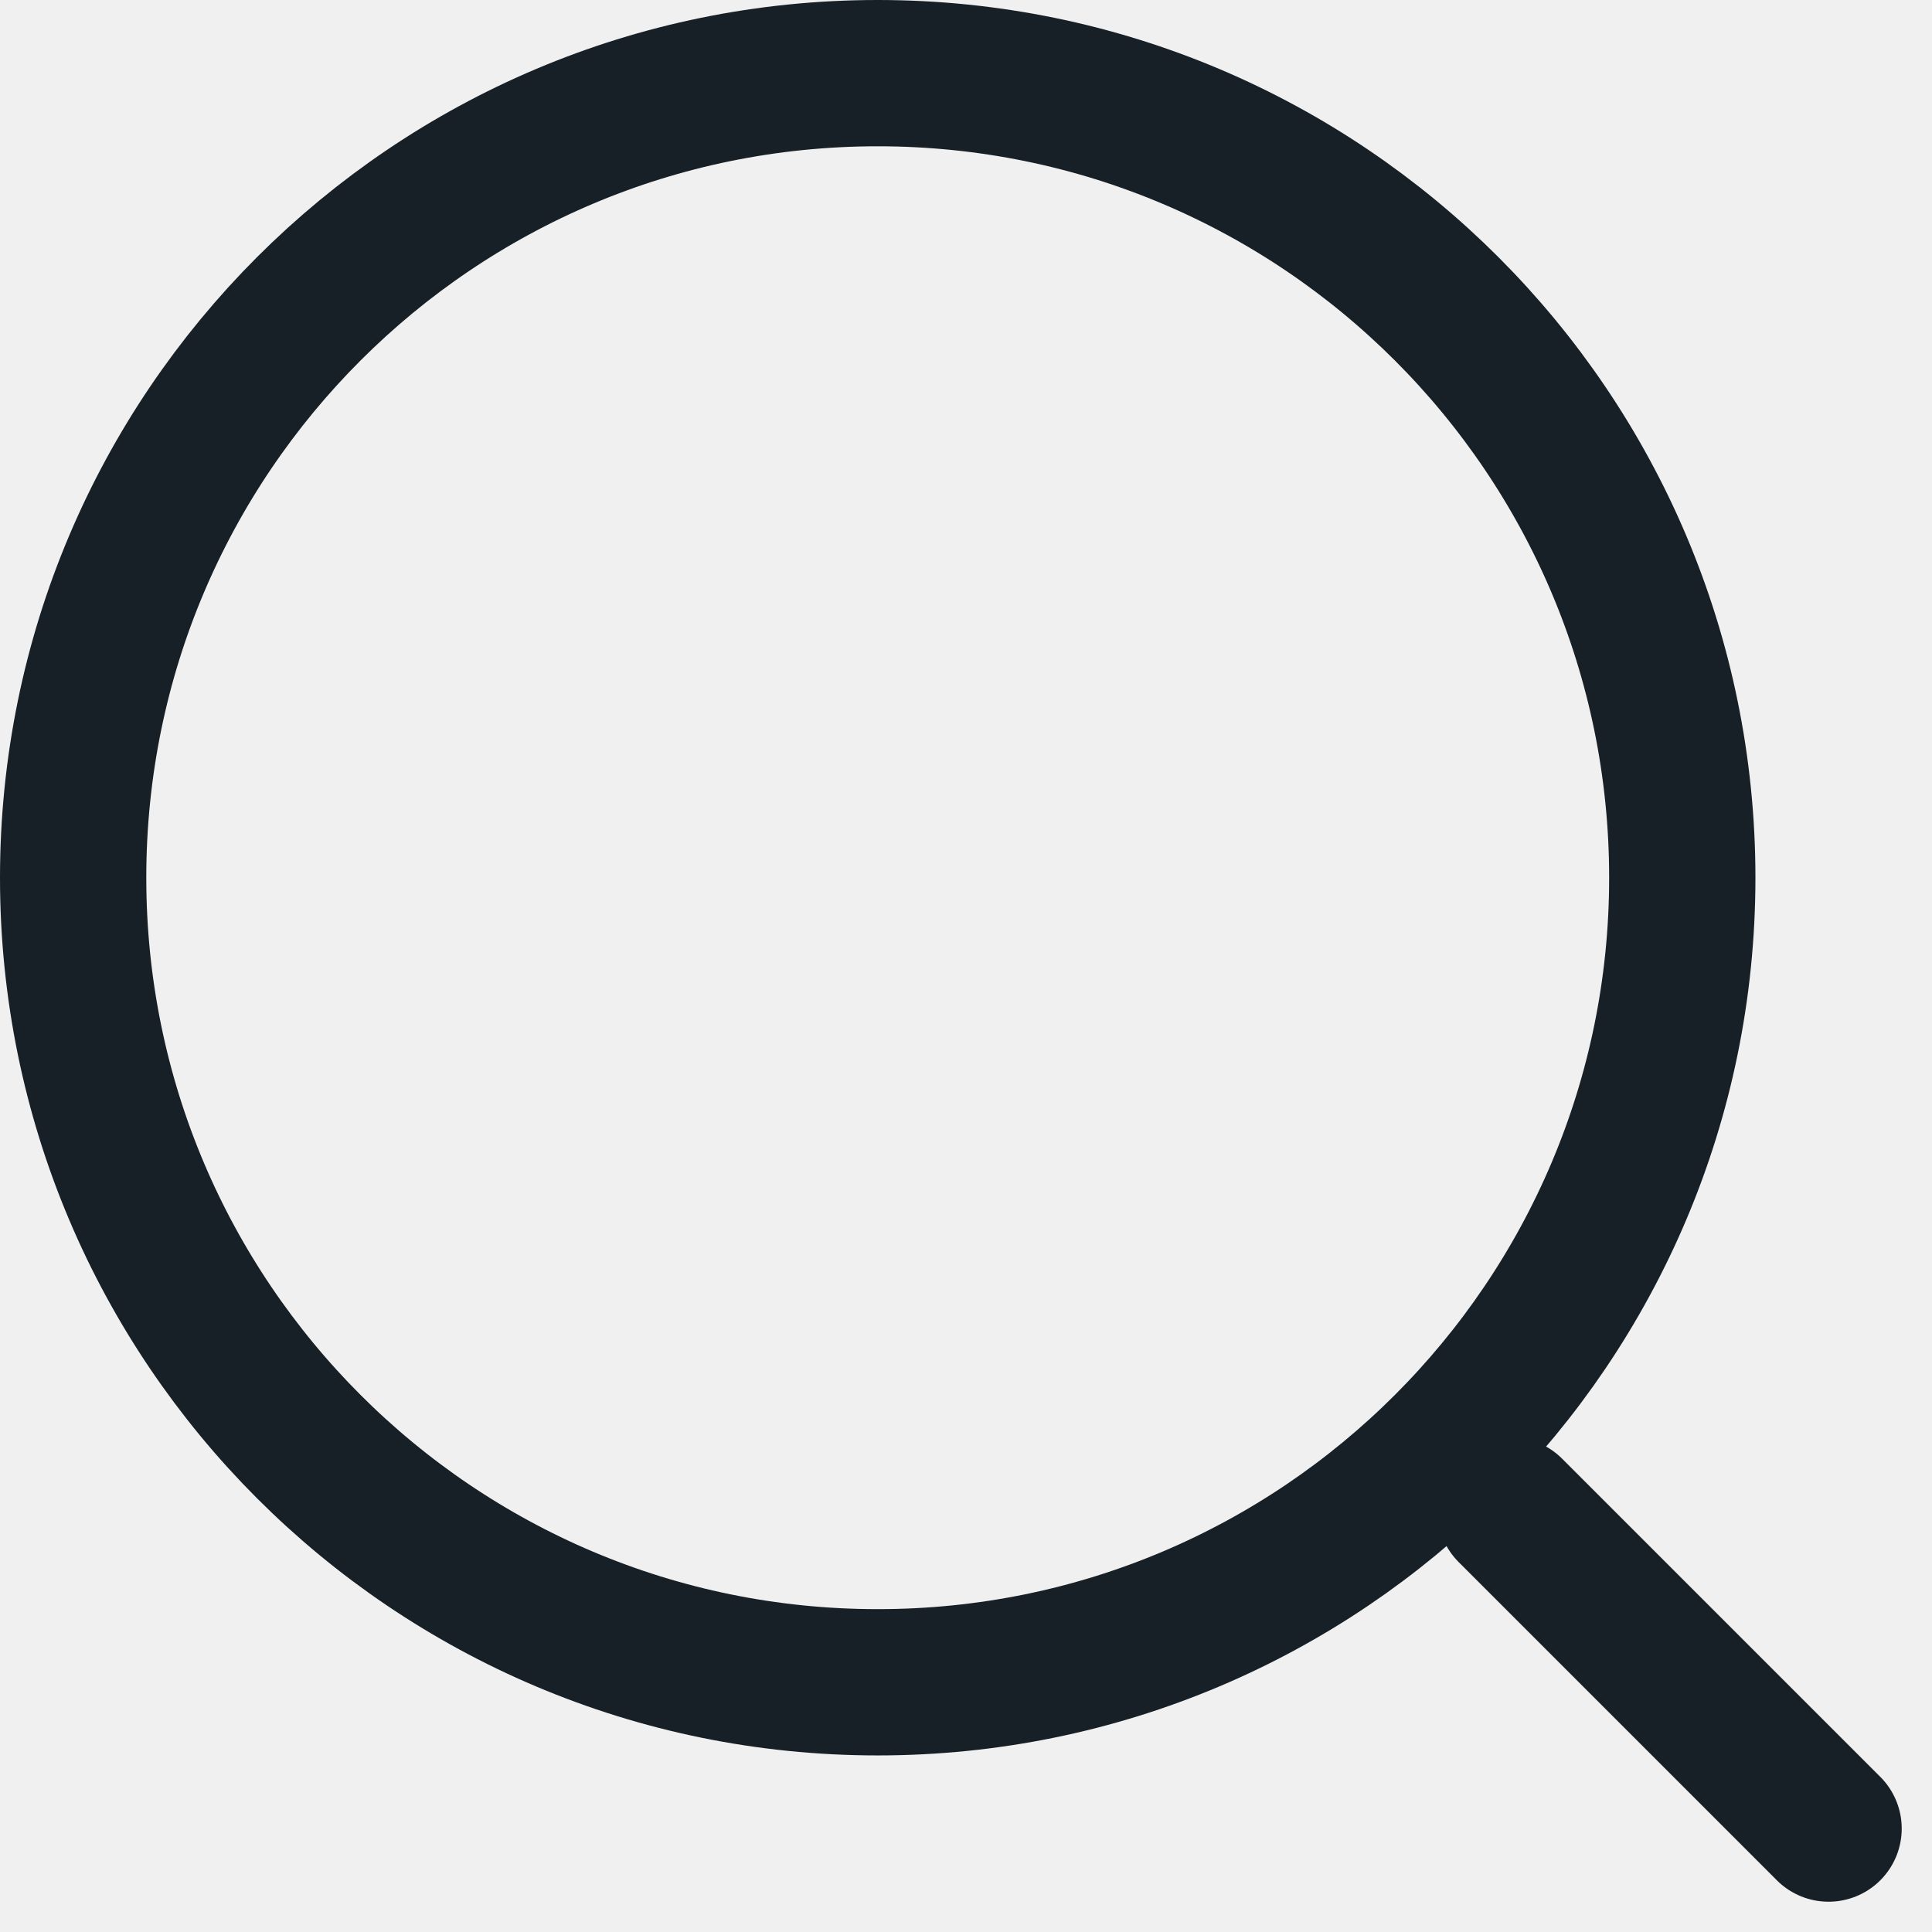
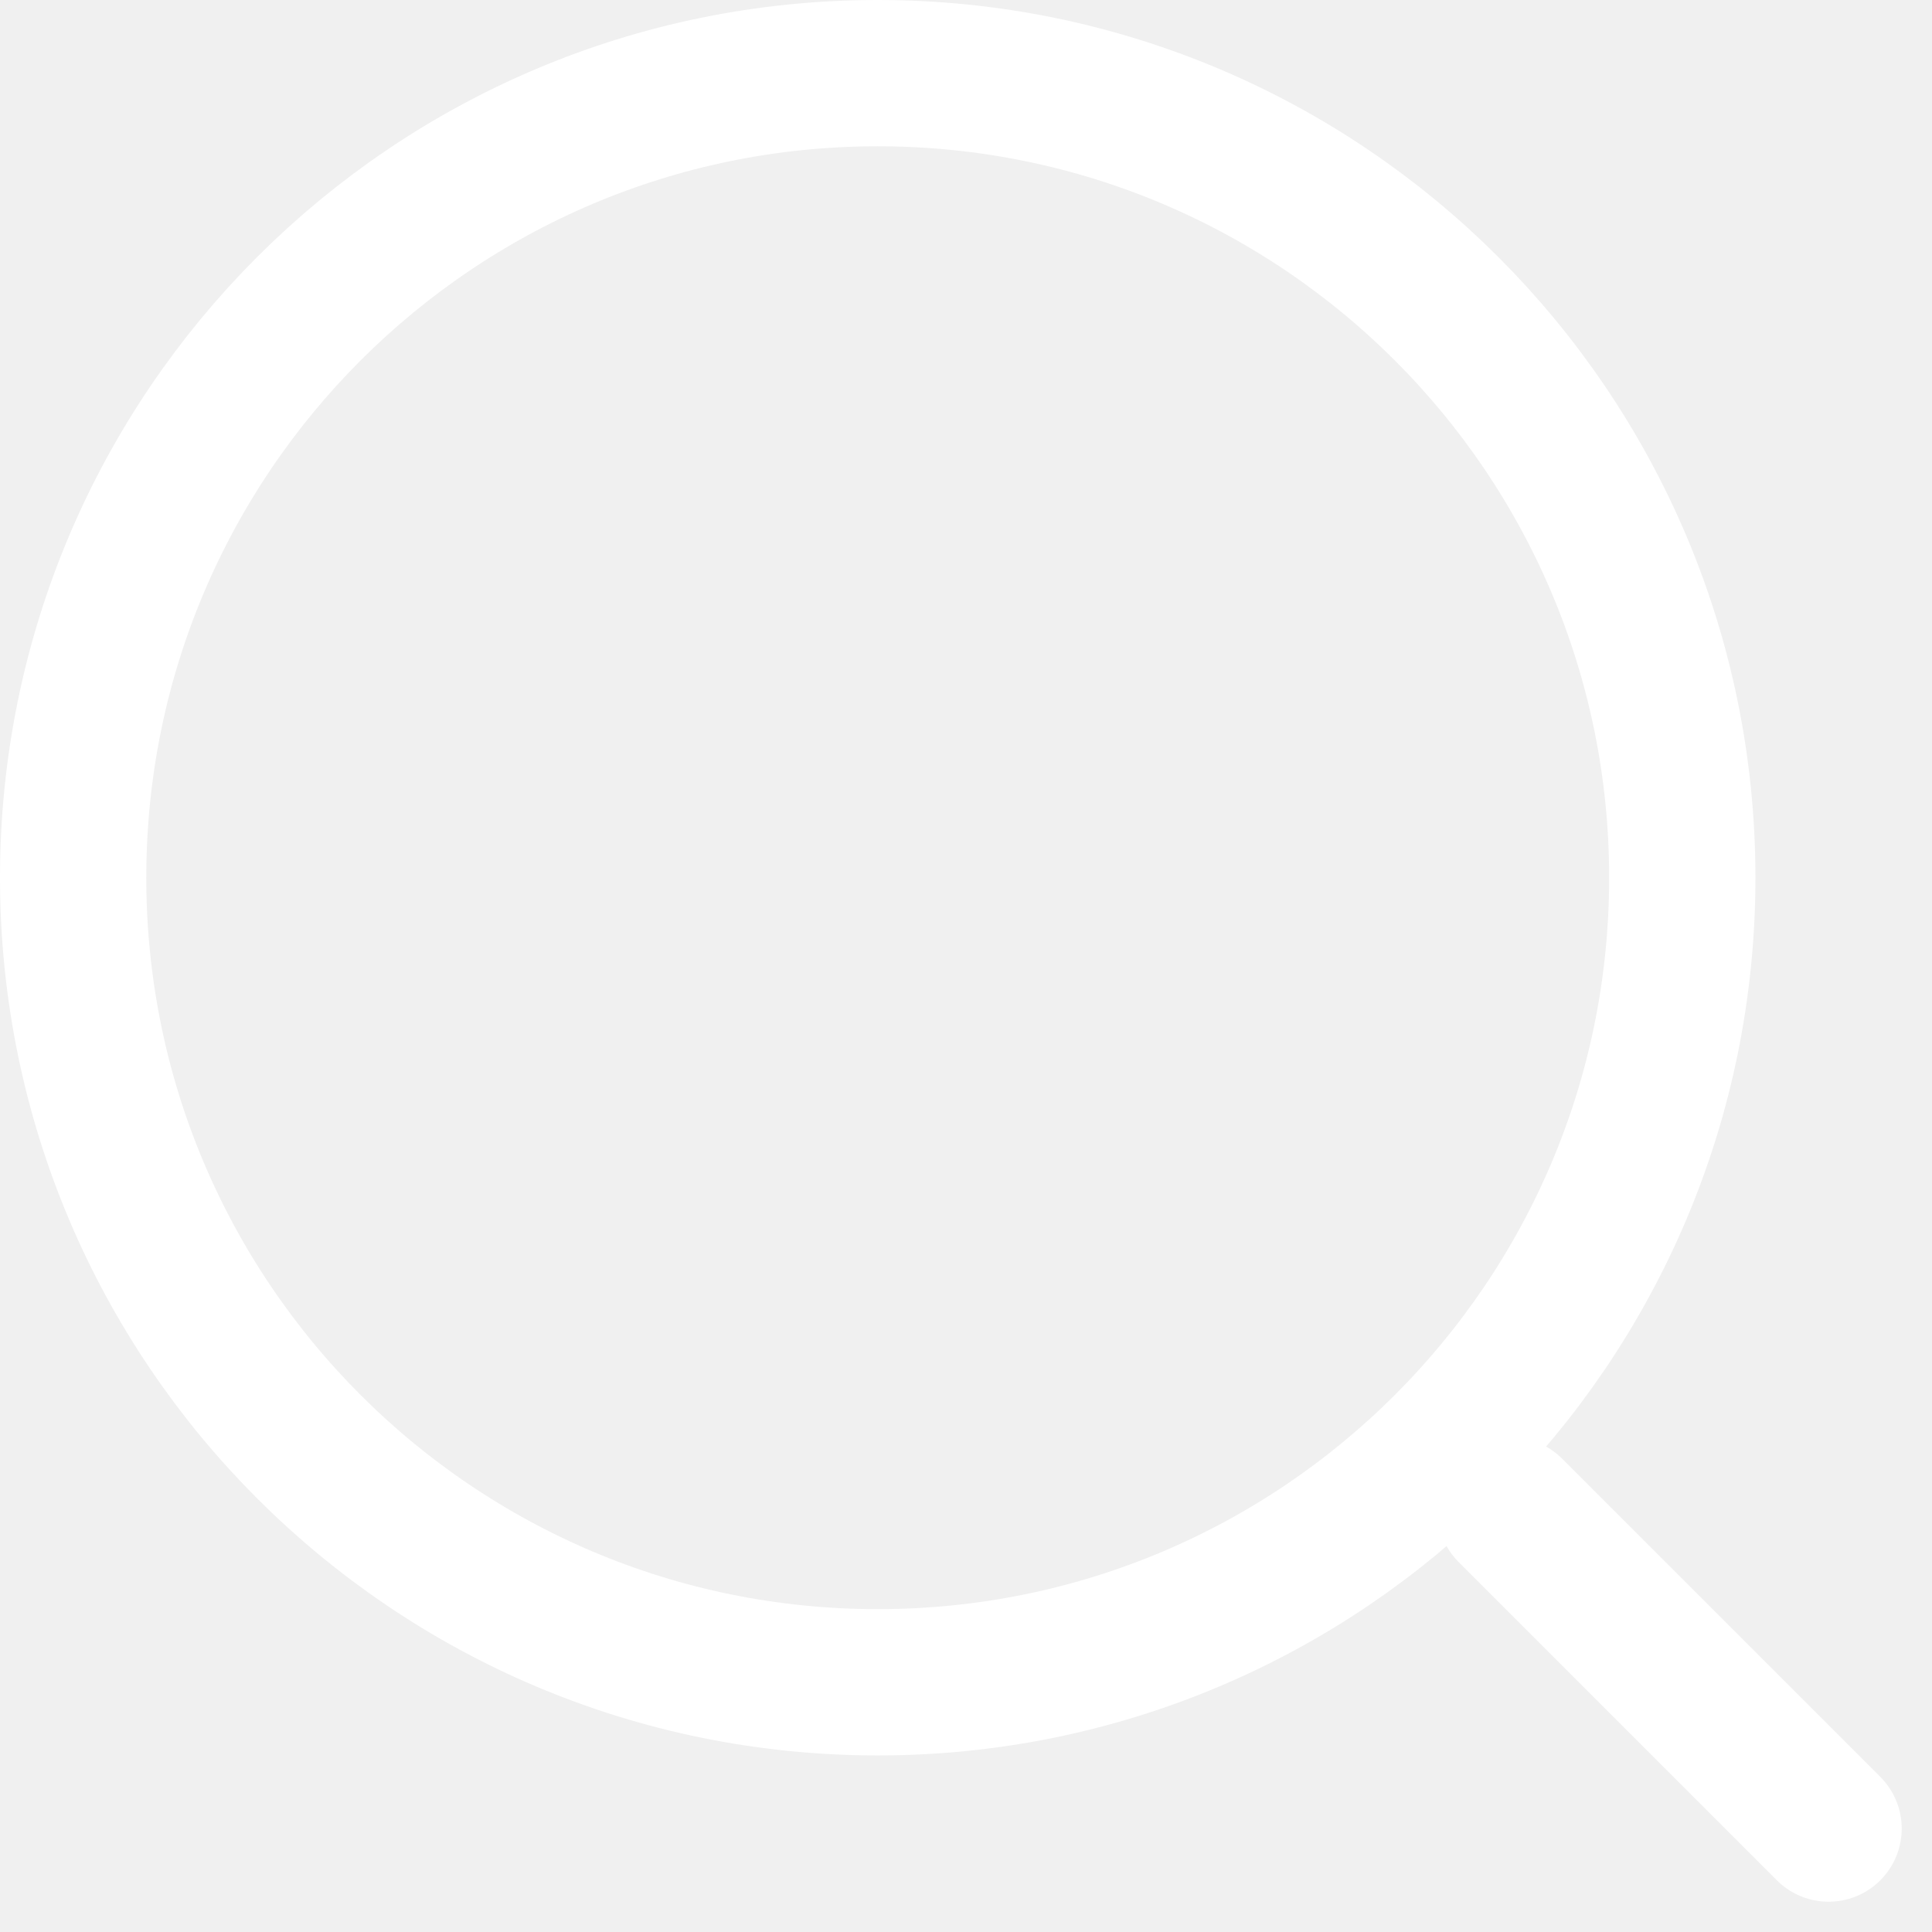
<svg xmlns="http://www.w3.org/2000/svg" width="26.414" height="26.414" viewBox="0 0 26.414 26.414">
  <g id="search" transform="translate(-2 -2)">
-     <circle id="Ellipse_153" data-name="Ellipse 153" cx="11" cy="11" r="11" transform="translate(3 3)" fill="none" stroke="#172026" stroke-linecap="round" stroke-linejoin="round" stroke-width="2" />
-     <line id="Line_547" data-name="Line 547" x1="4.35" y1="4.35" transform="translate(22.65 22.65)" fill="none" stroke="#172026" stroke-linecap="round" stroke-linejoin="round" stroke-width="2" />
+     <circle id="Ellipse_153" data-name="Ellipse 153" cx="11" cy="11" r="11" transform="translate(3 3)" fill="none" stroke="#FFFFFF" stroke-linecap="round" stroke-linejoin="round" stroke-width="2" />
+     <line id="Line_547" data-name="Line 547" x1="4.35" y1="4.35" transform="translate(22.65 22.65)" fill="none" stroke="#FFFFFF" stroke-linecap="round" stroke-linejoin="round" stroke-width="2" />
  </g>
</svg>
